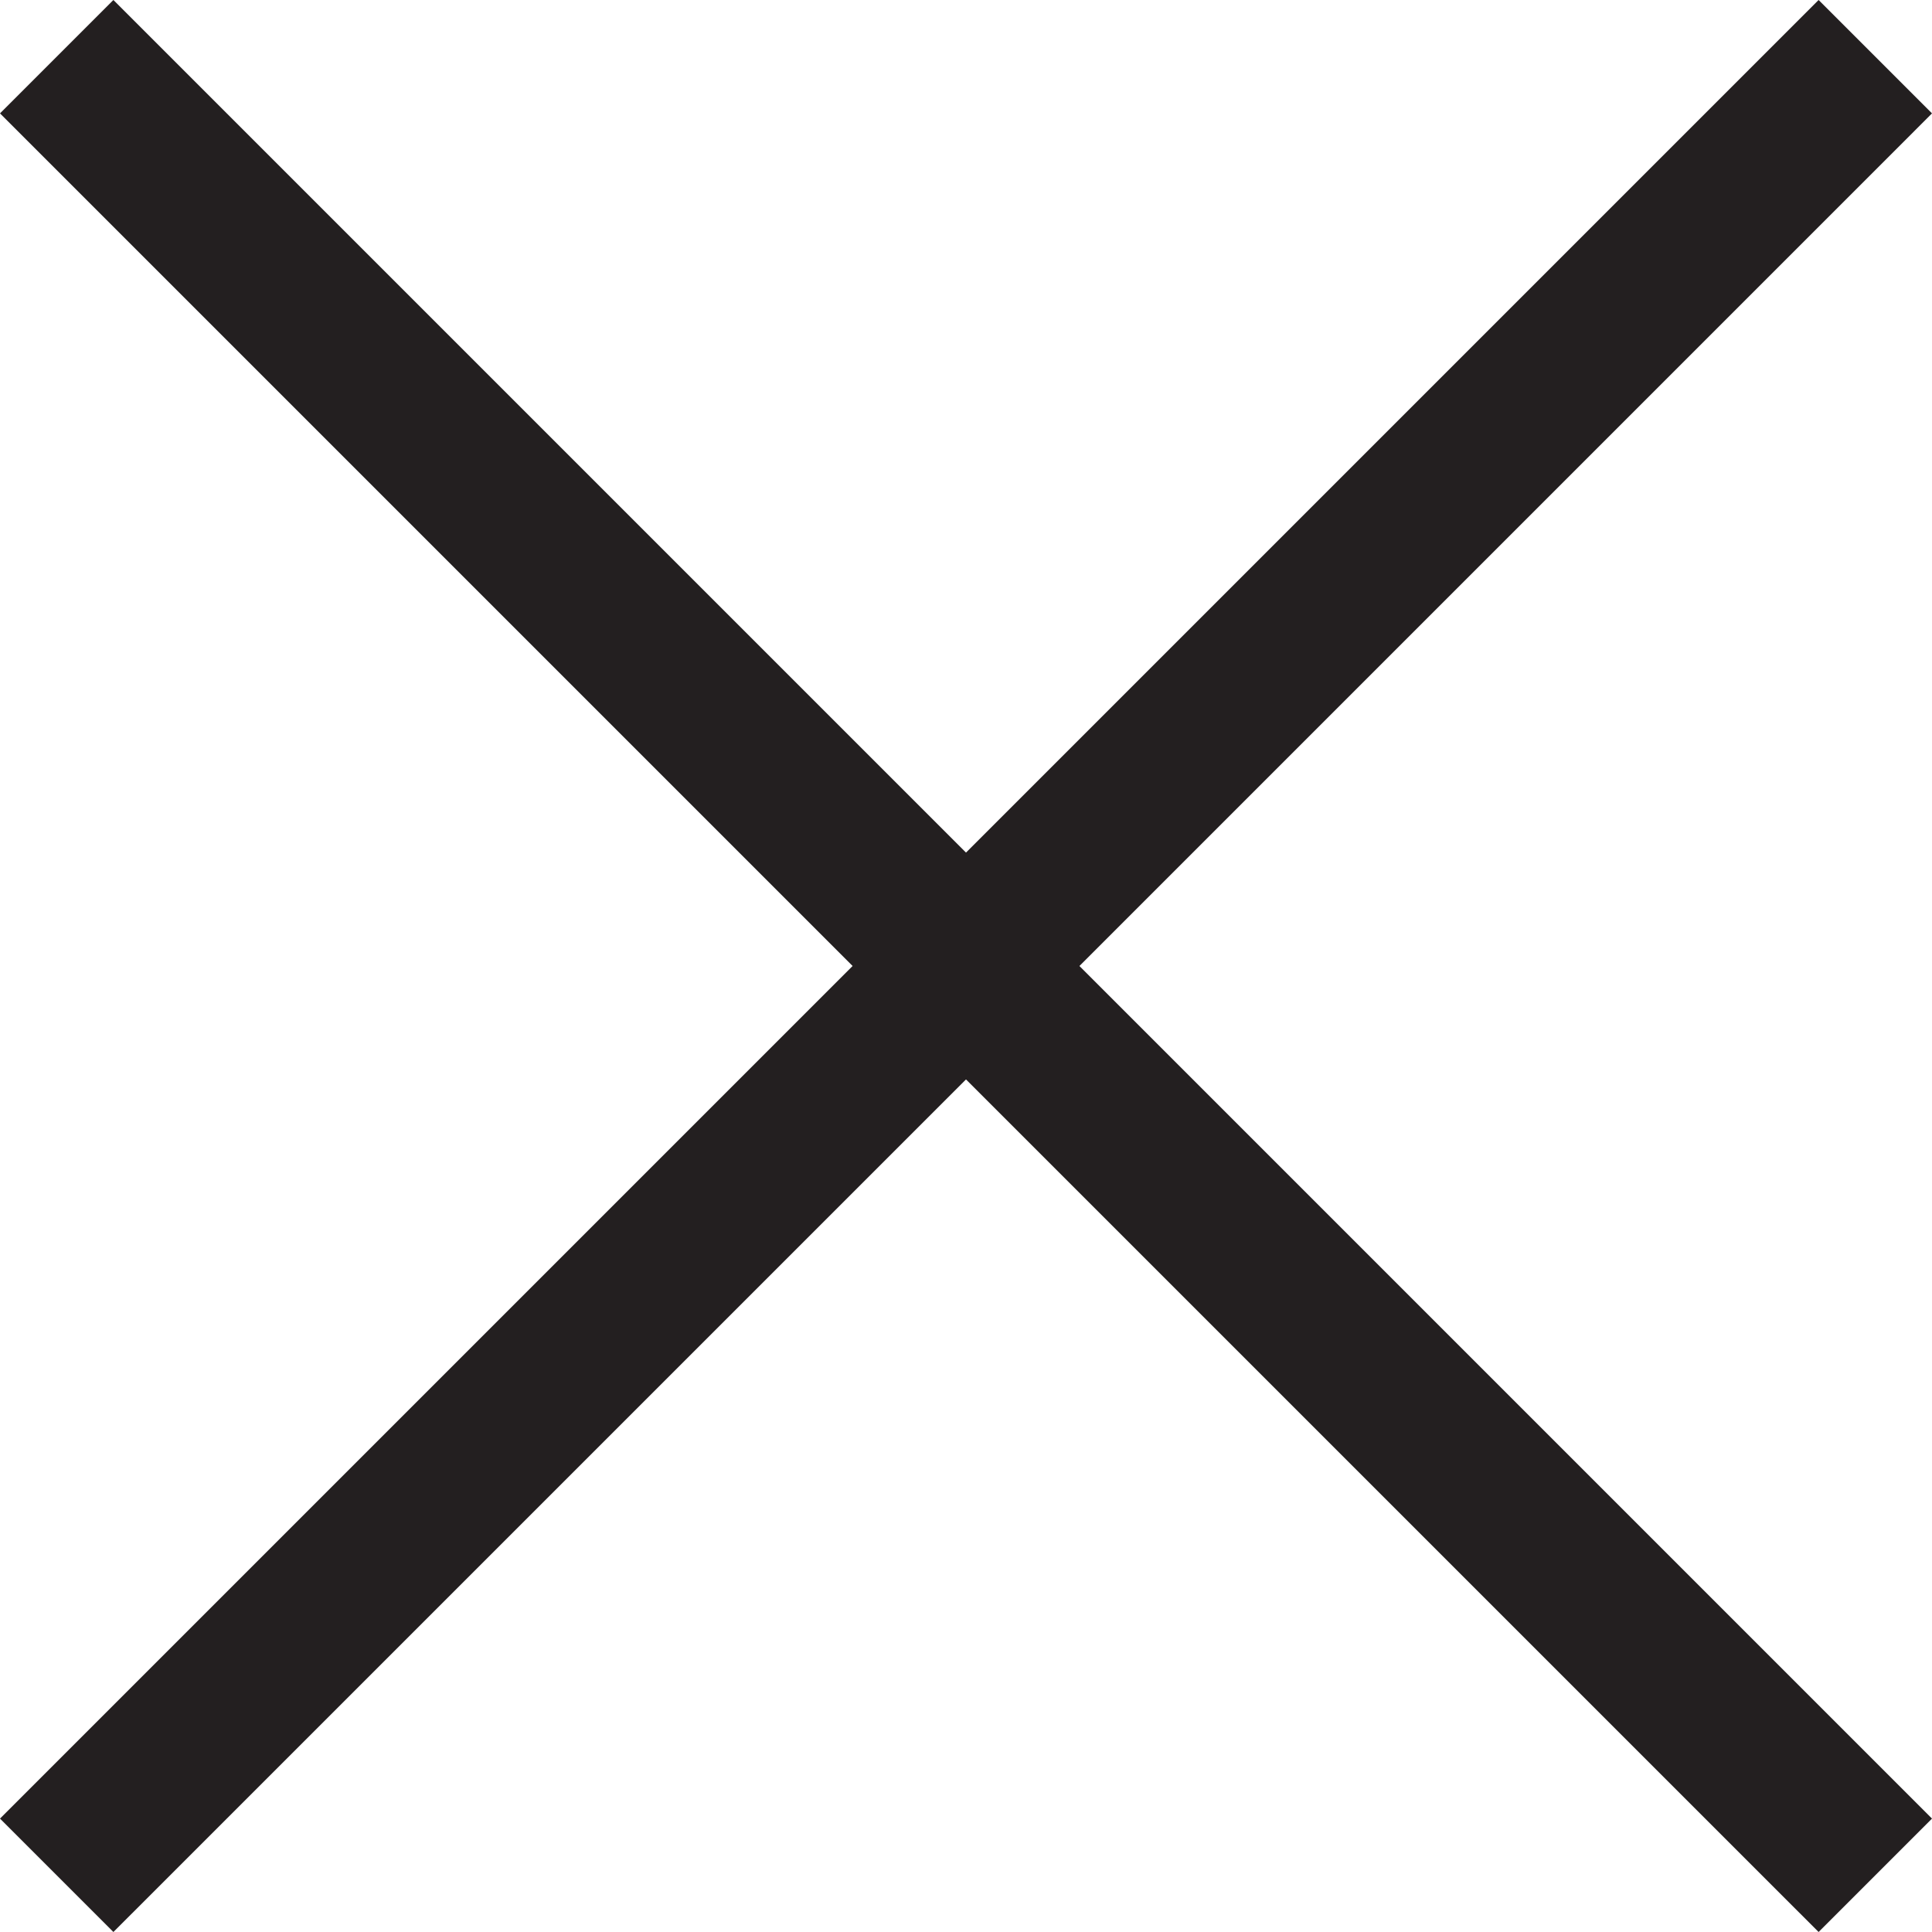
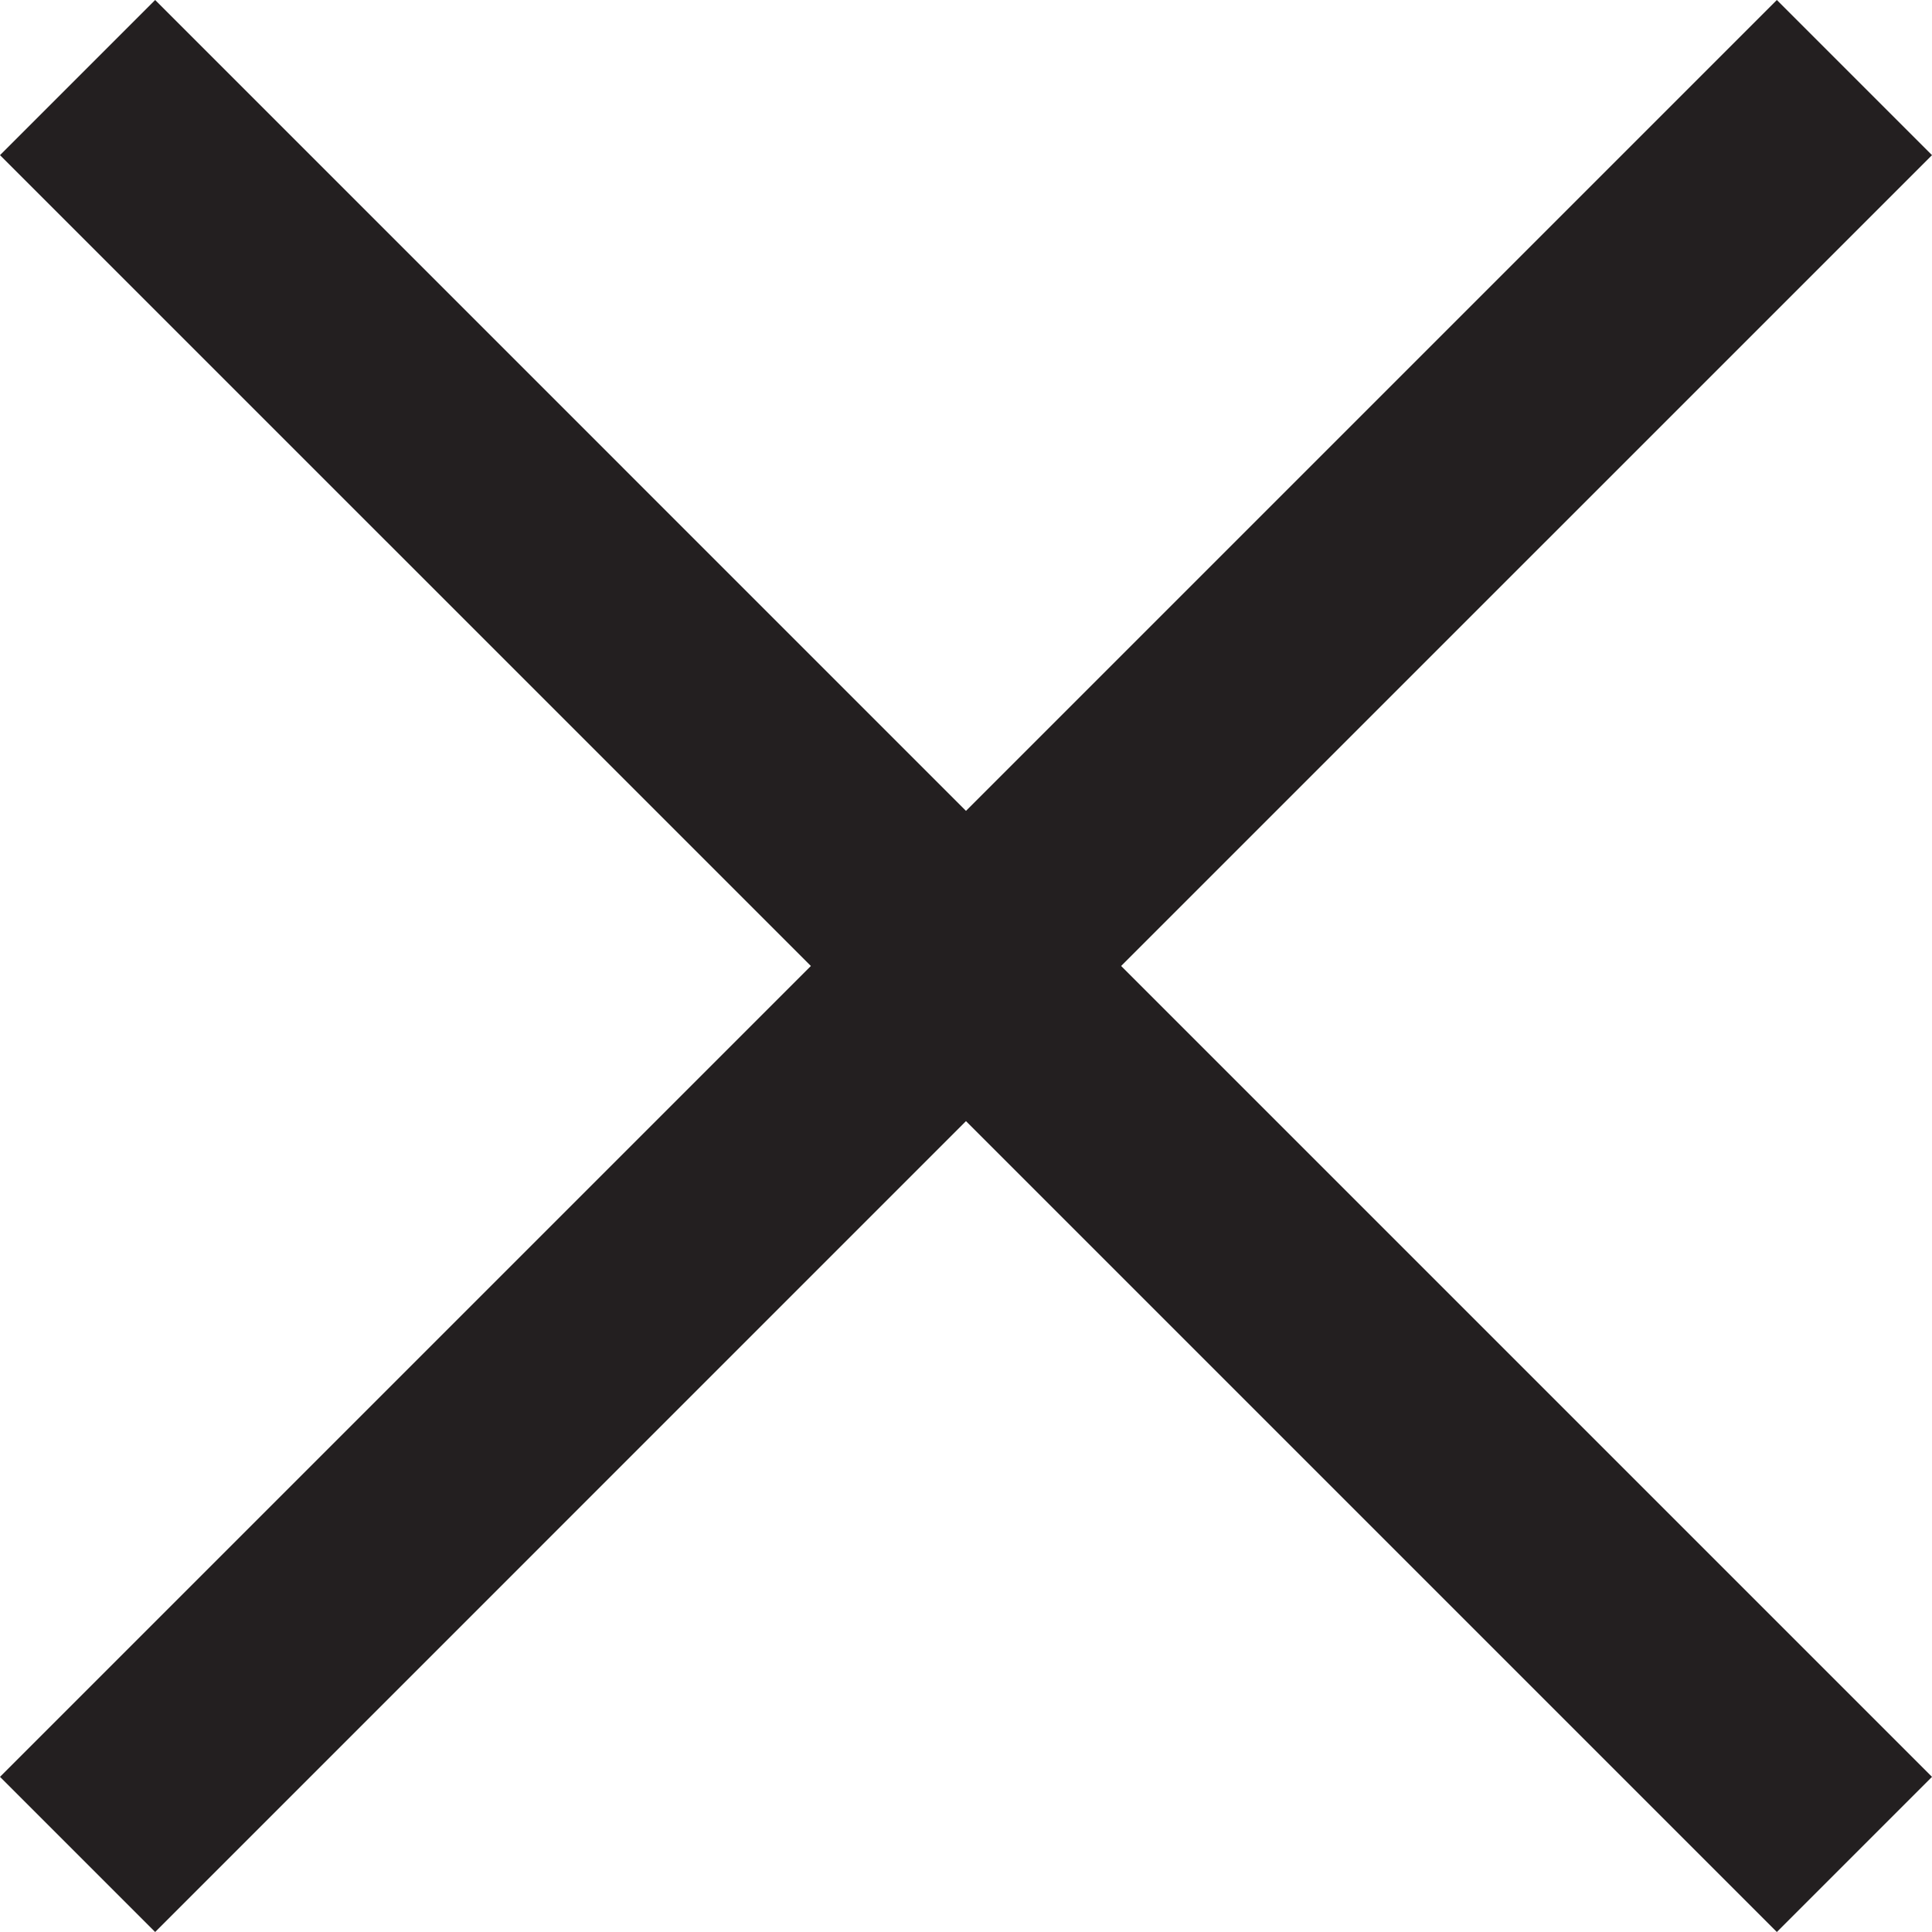
- <svg xmlns="http://www.w3.org/2000/svg" viewBox="0 0 602.28 602.28">
+ <svg xmlns="http://www.w3.org/2000/svg" viewBox="0 0 616.43 616.43">
  <defs>
    <style>.cls-1{fill:#231f20;}</style>
  </defs>
  <g id="Layer_2" data-name="Layer 2">
    <g id="pötyi">
-       <polygon class="cls-1" points="602.28 35.35 566.93 0 301.14 265.79 35.35 0 0 35.35 265.79 301.14 0 566.93 35.35 602.28 301.14 336.5 566.93 602.28 602.28 566.93 336.5 301.14 602.28 35.35" />
+       <polygon class="cls-1" points="616.43 49.5 566.93 0 308.21 258.72 49.5 0 0 49.5 258.72 308.21 0 566.93 49.5 616.43 308.21 357.71 566.93 616.43 616.43 566.93 357.71 308.21 616.43 49.5" />
    </g>
  </g>
</svg>
